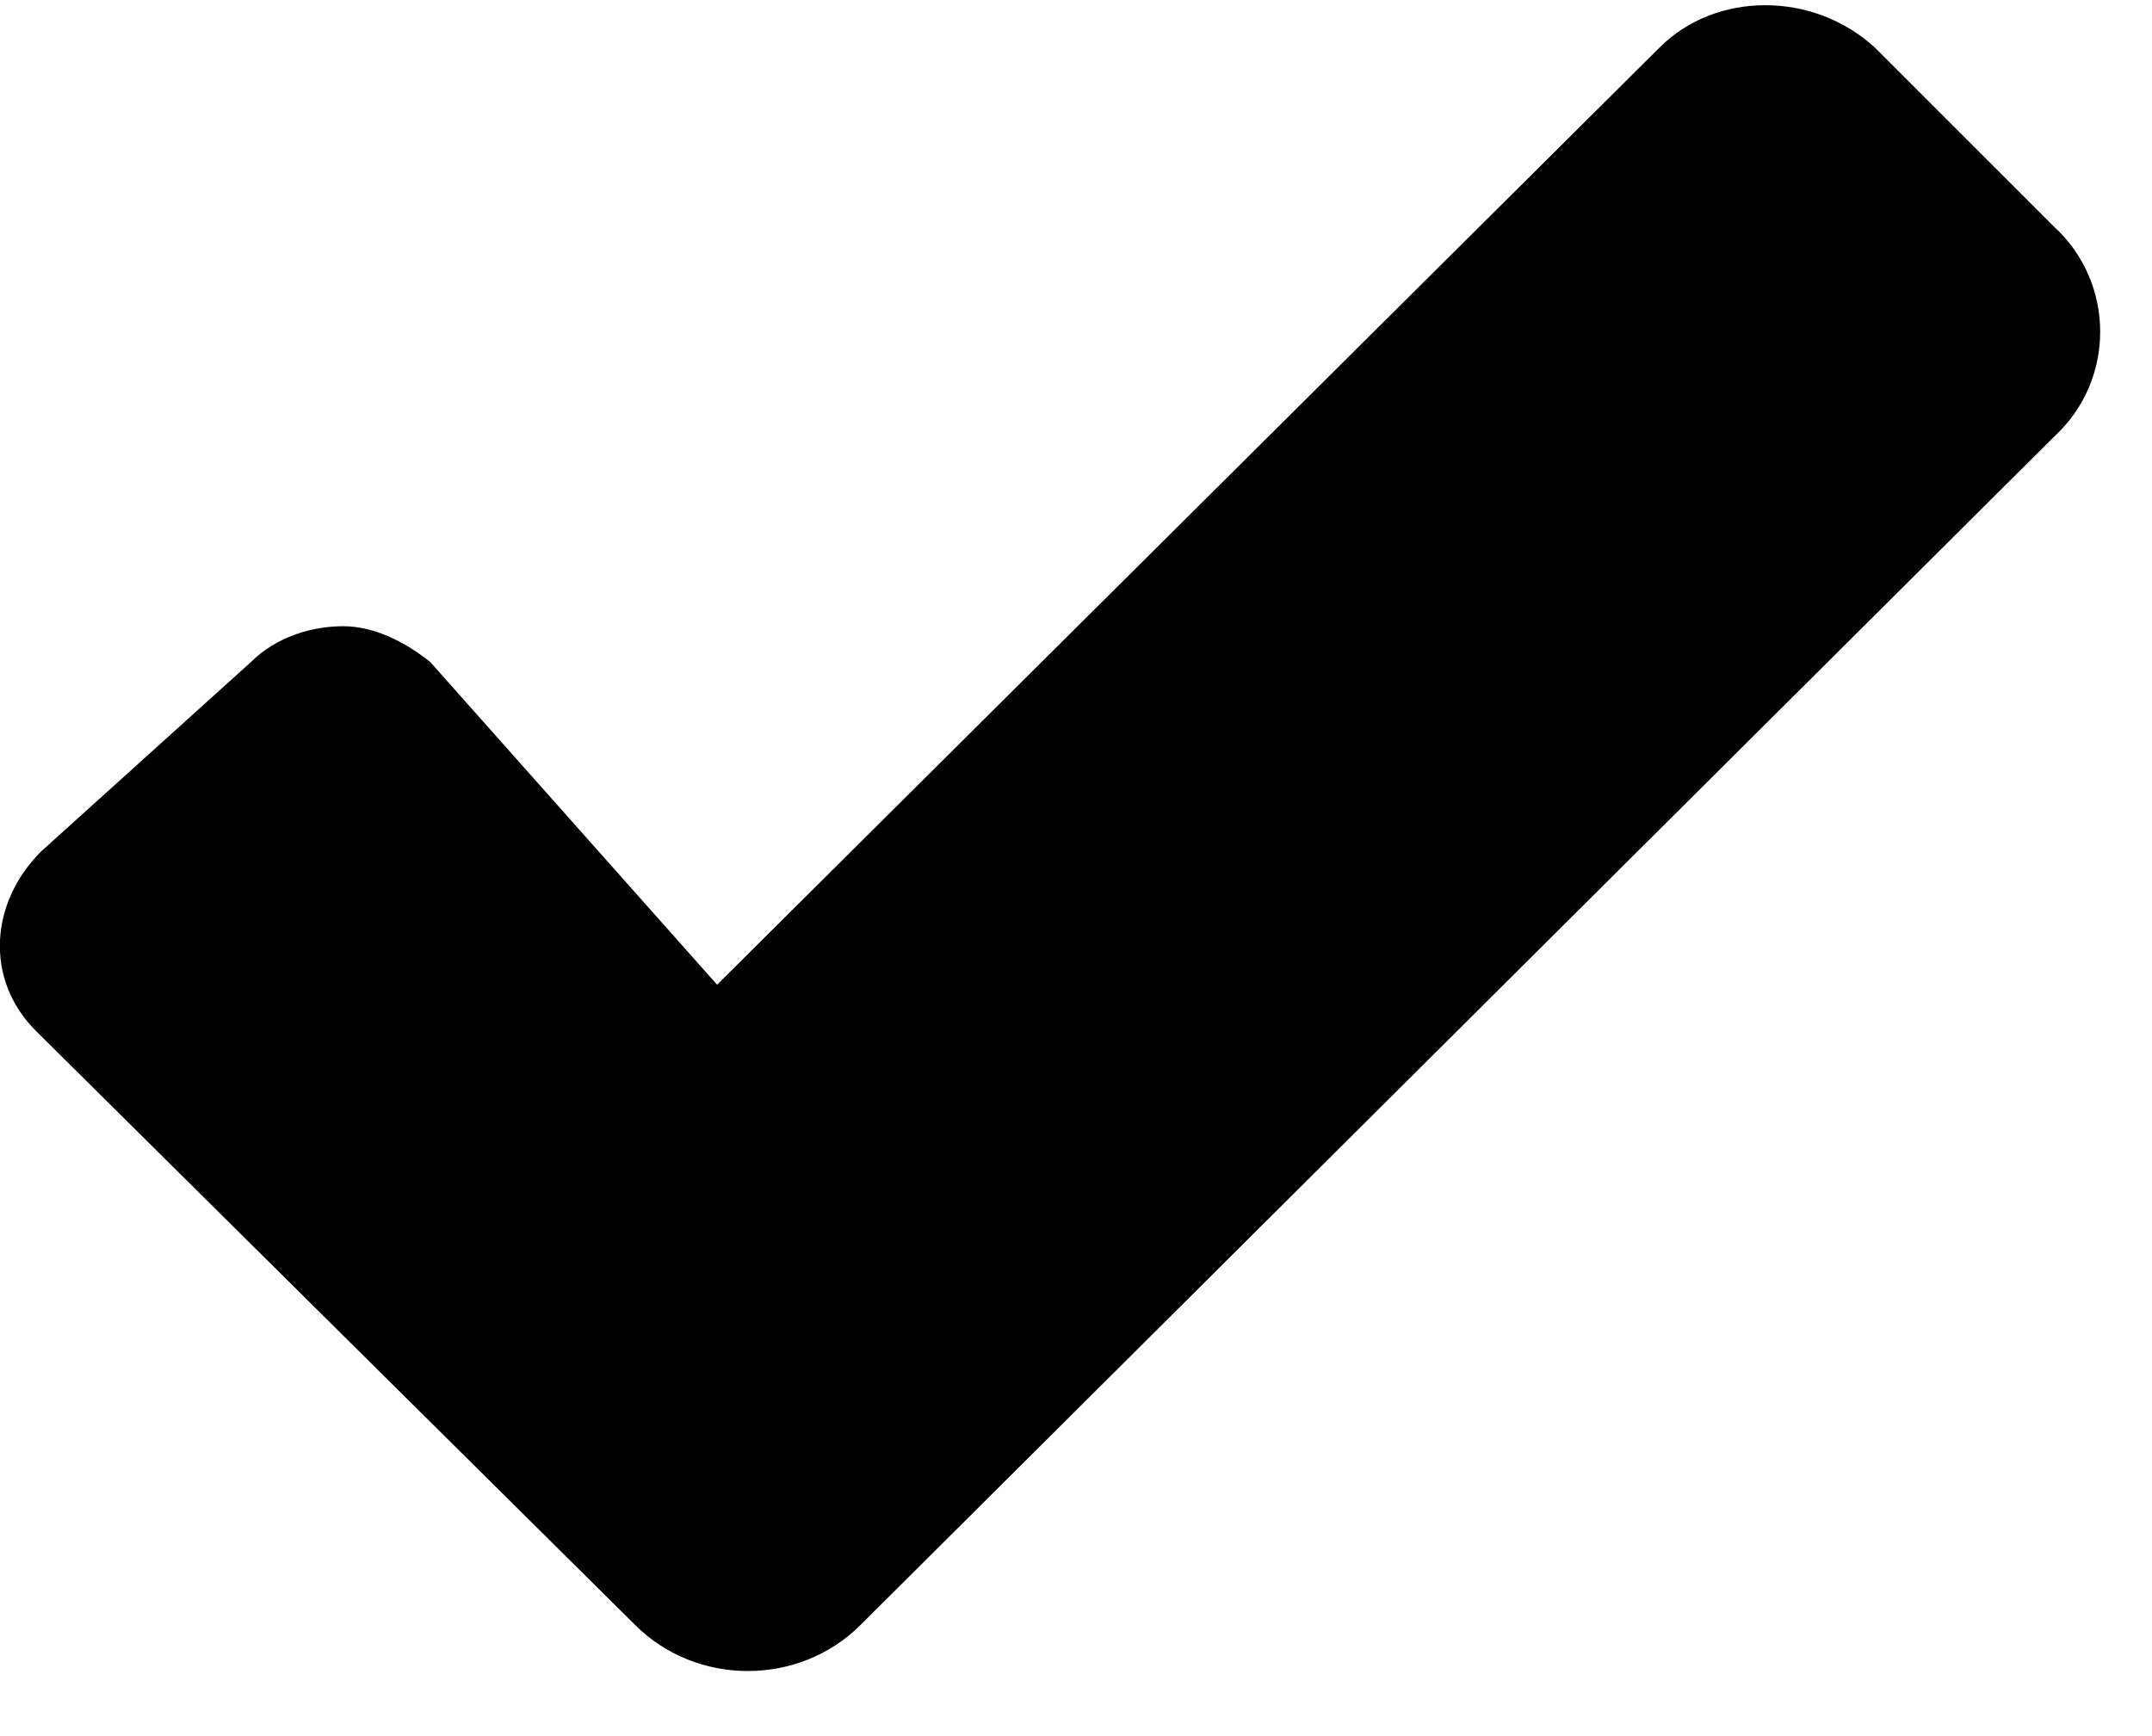
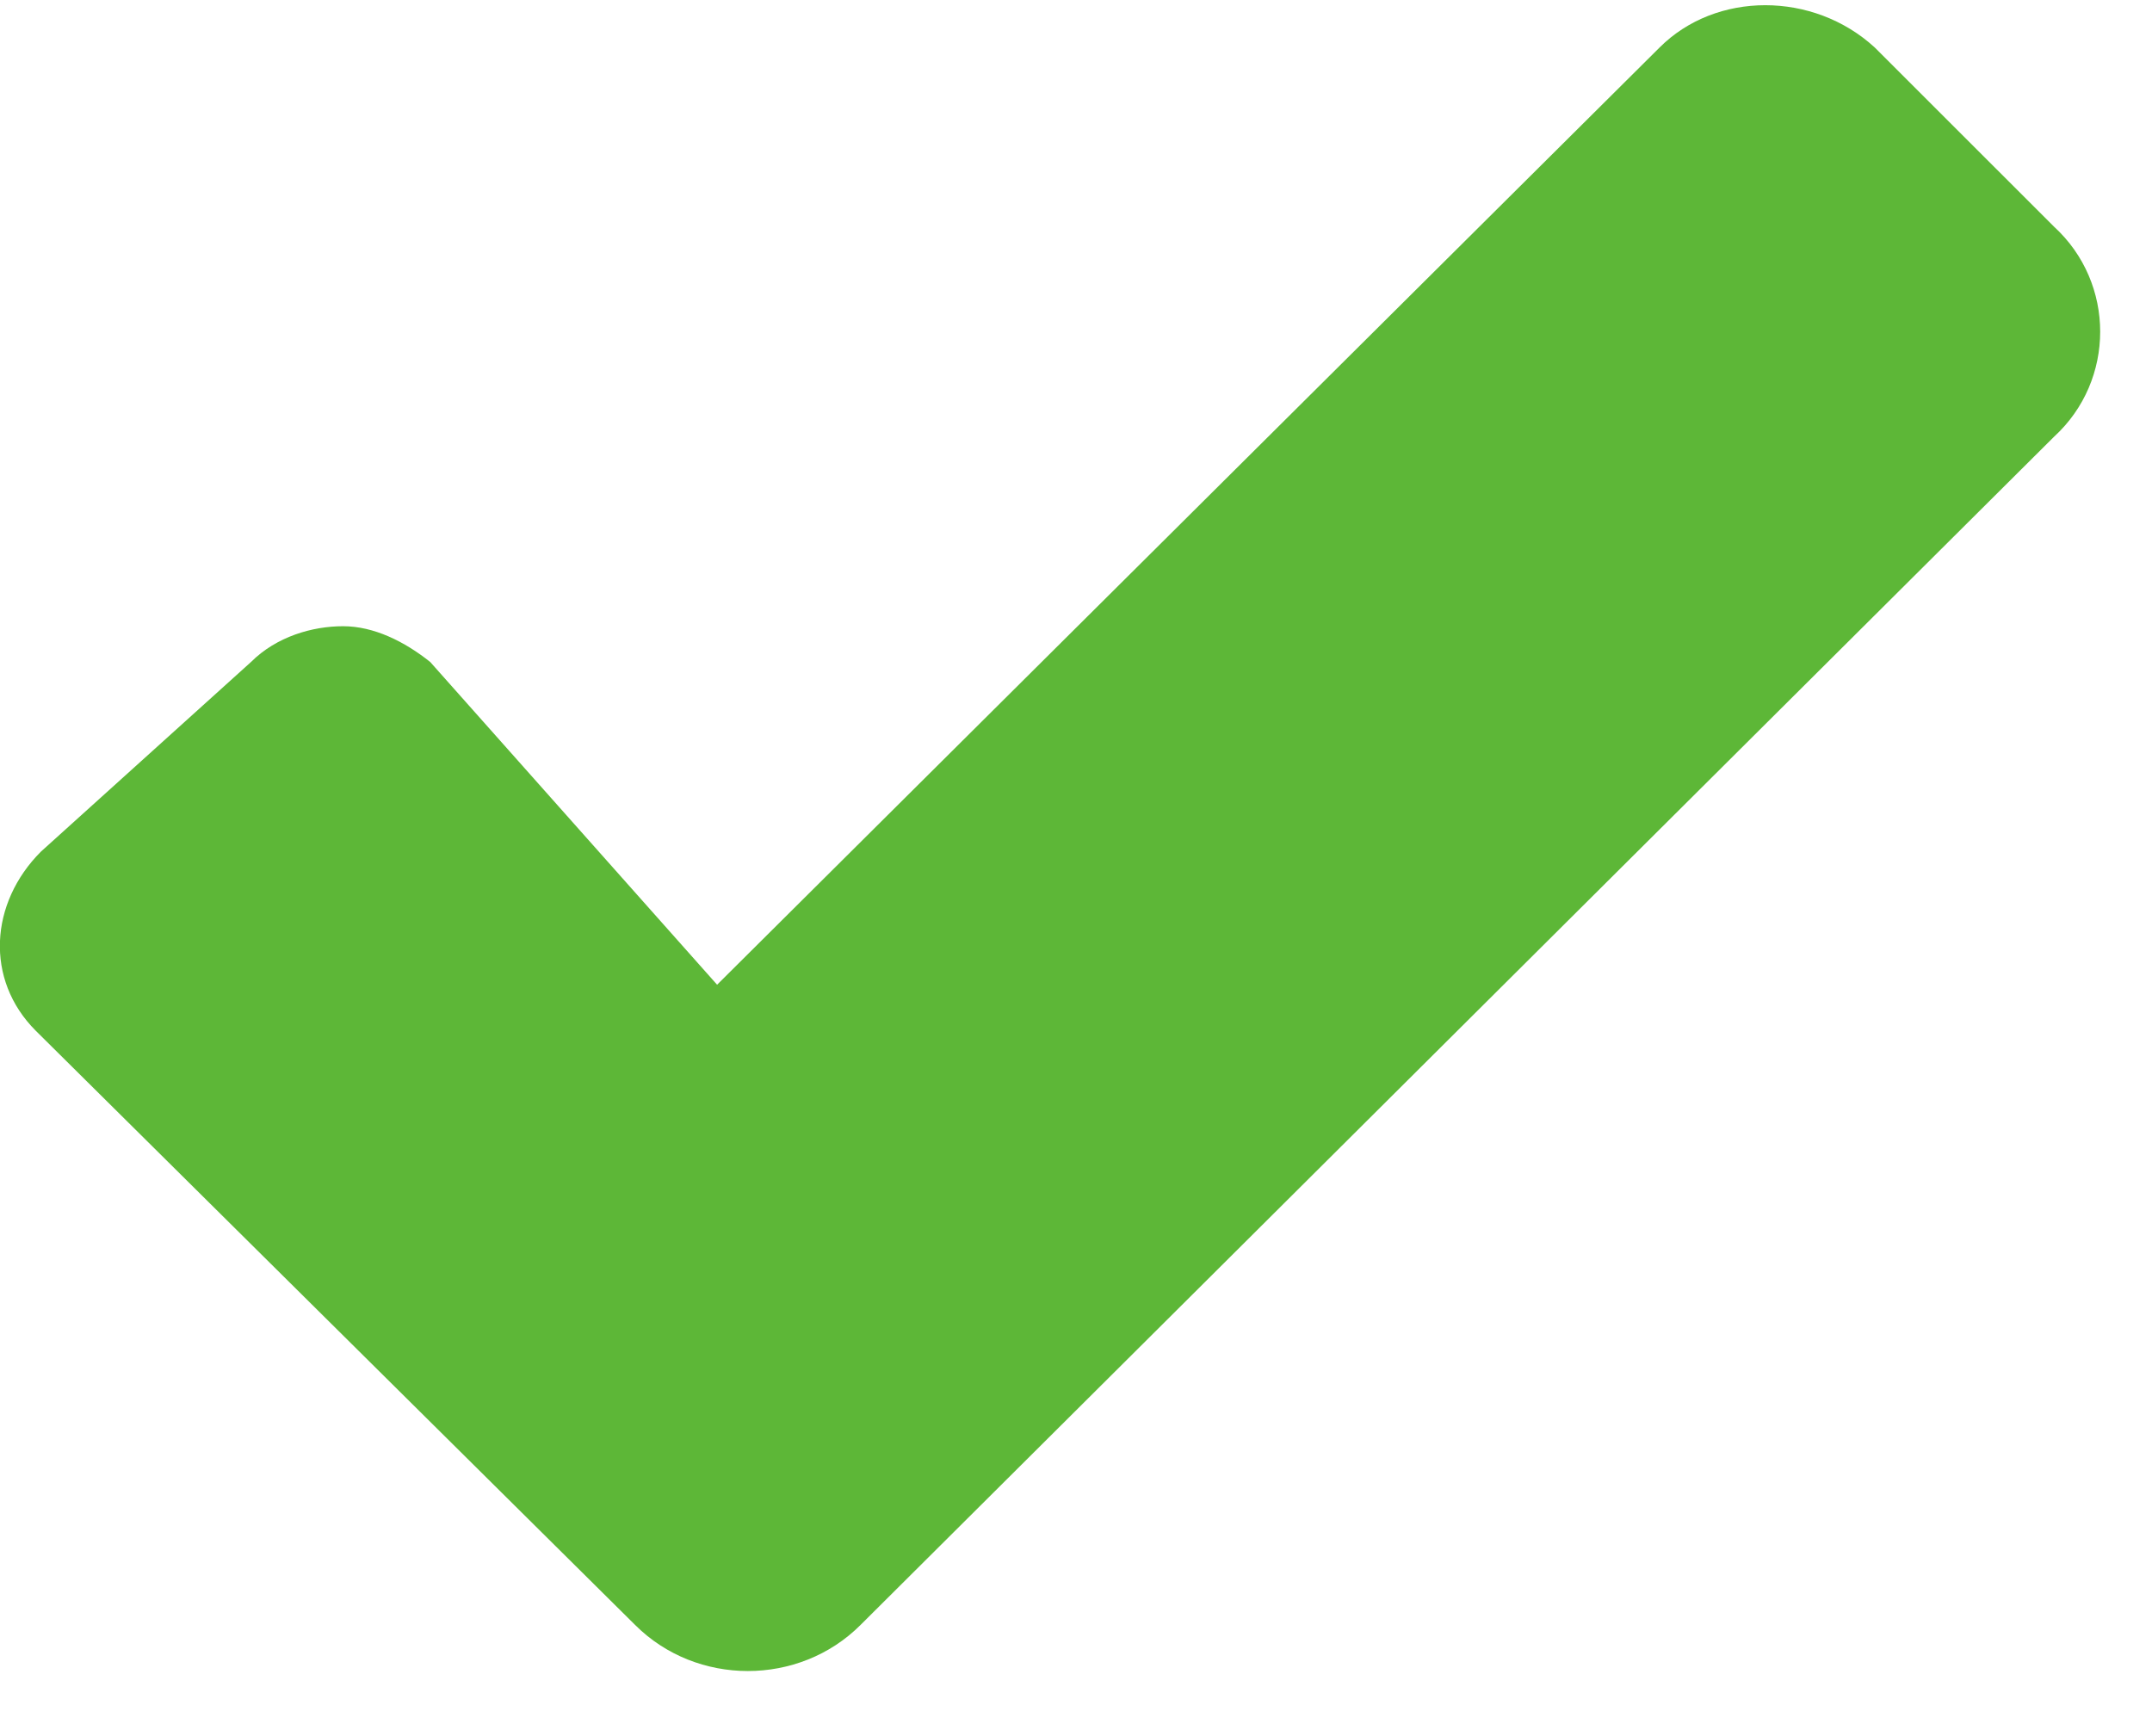
<svg xmlns="http://www.w3.org/2000/svg" width="31px" height="25px" viewBox="0 0 31 25" version="1.1">
  <g id="Page-1" stroke="none" stroke-width="1" fill="none" fill-rule="evenodd">
-     <g id="icon_yes" fill="currentColor" fill-rule="nonzero">
+     <g id="icon_yes" fill="#5DB737" fill-rule="nonzero">
      <path d="M6.198,9.538 L10.33,14.187 L23.907,0.684 C24.719,-0.128 26.121,-0.128 27.006,0.684 L29.589,3.266 C30.475,4.078 30.475,5.48 29.589,6.292 L12.396,23.411 C11.511,24.296 10.035,24.296 9.149,23.411 L0.516,14.851 C-0.222,14.113 -0.148,13.007 0.59,12.269 L3.615,9.538 C3.984,9.17 4.501,9.022 4.943,9.022 C5.386,9.022 5.829,9.243 6.198,9.538 Z" id="Stroke-7" />
    </g>
  </g>
</svg>
